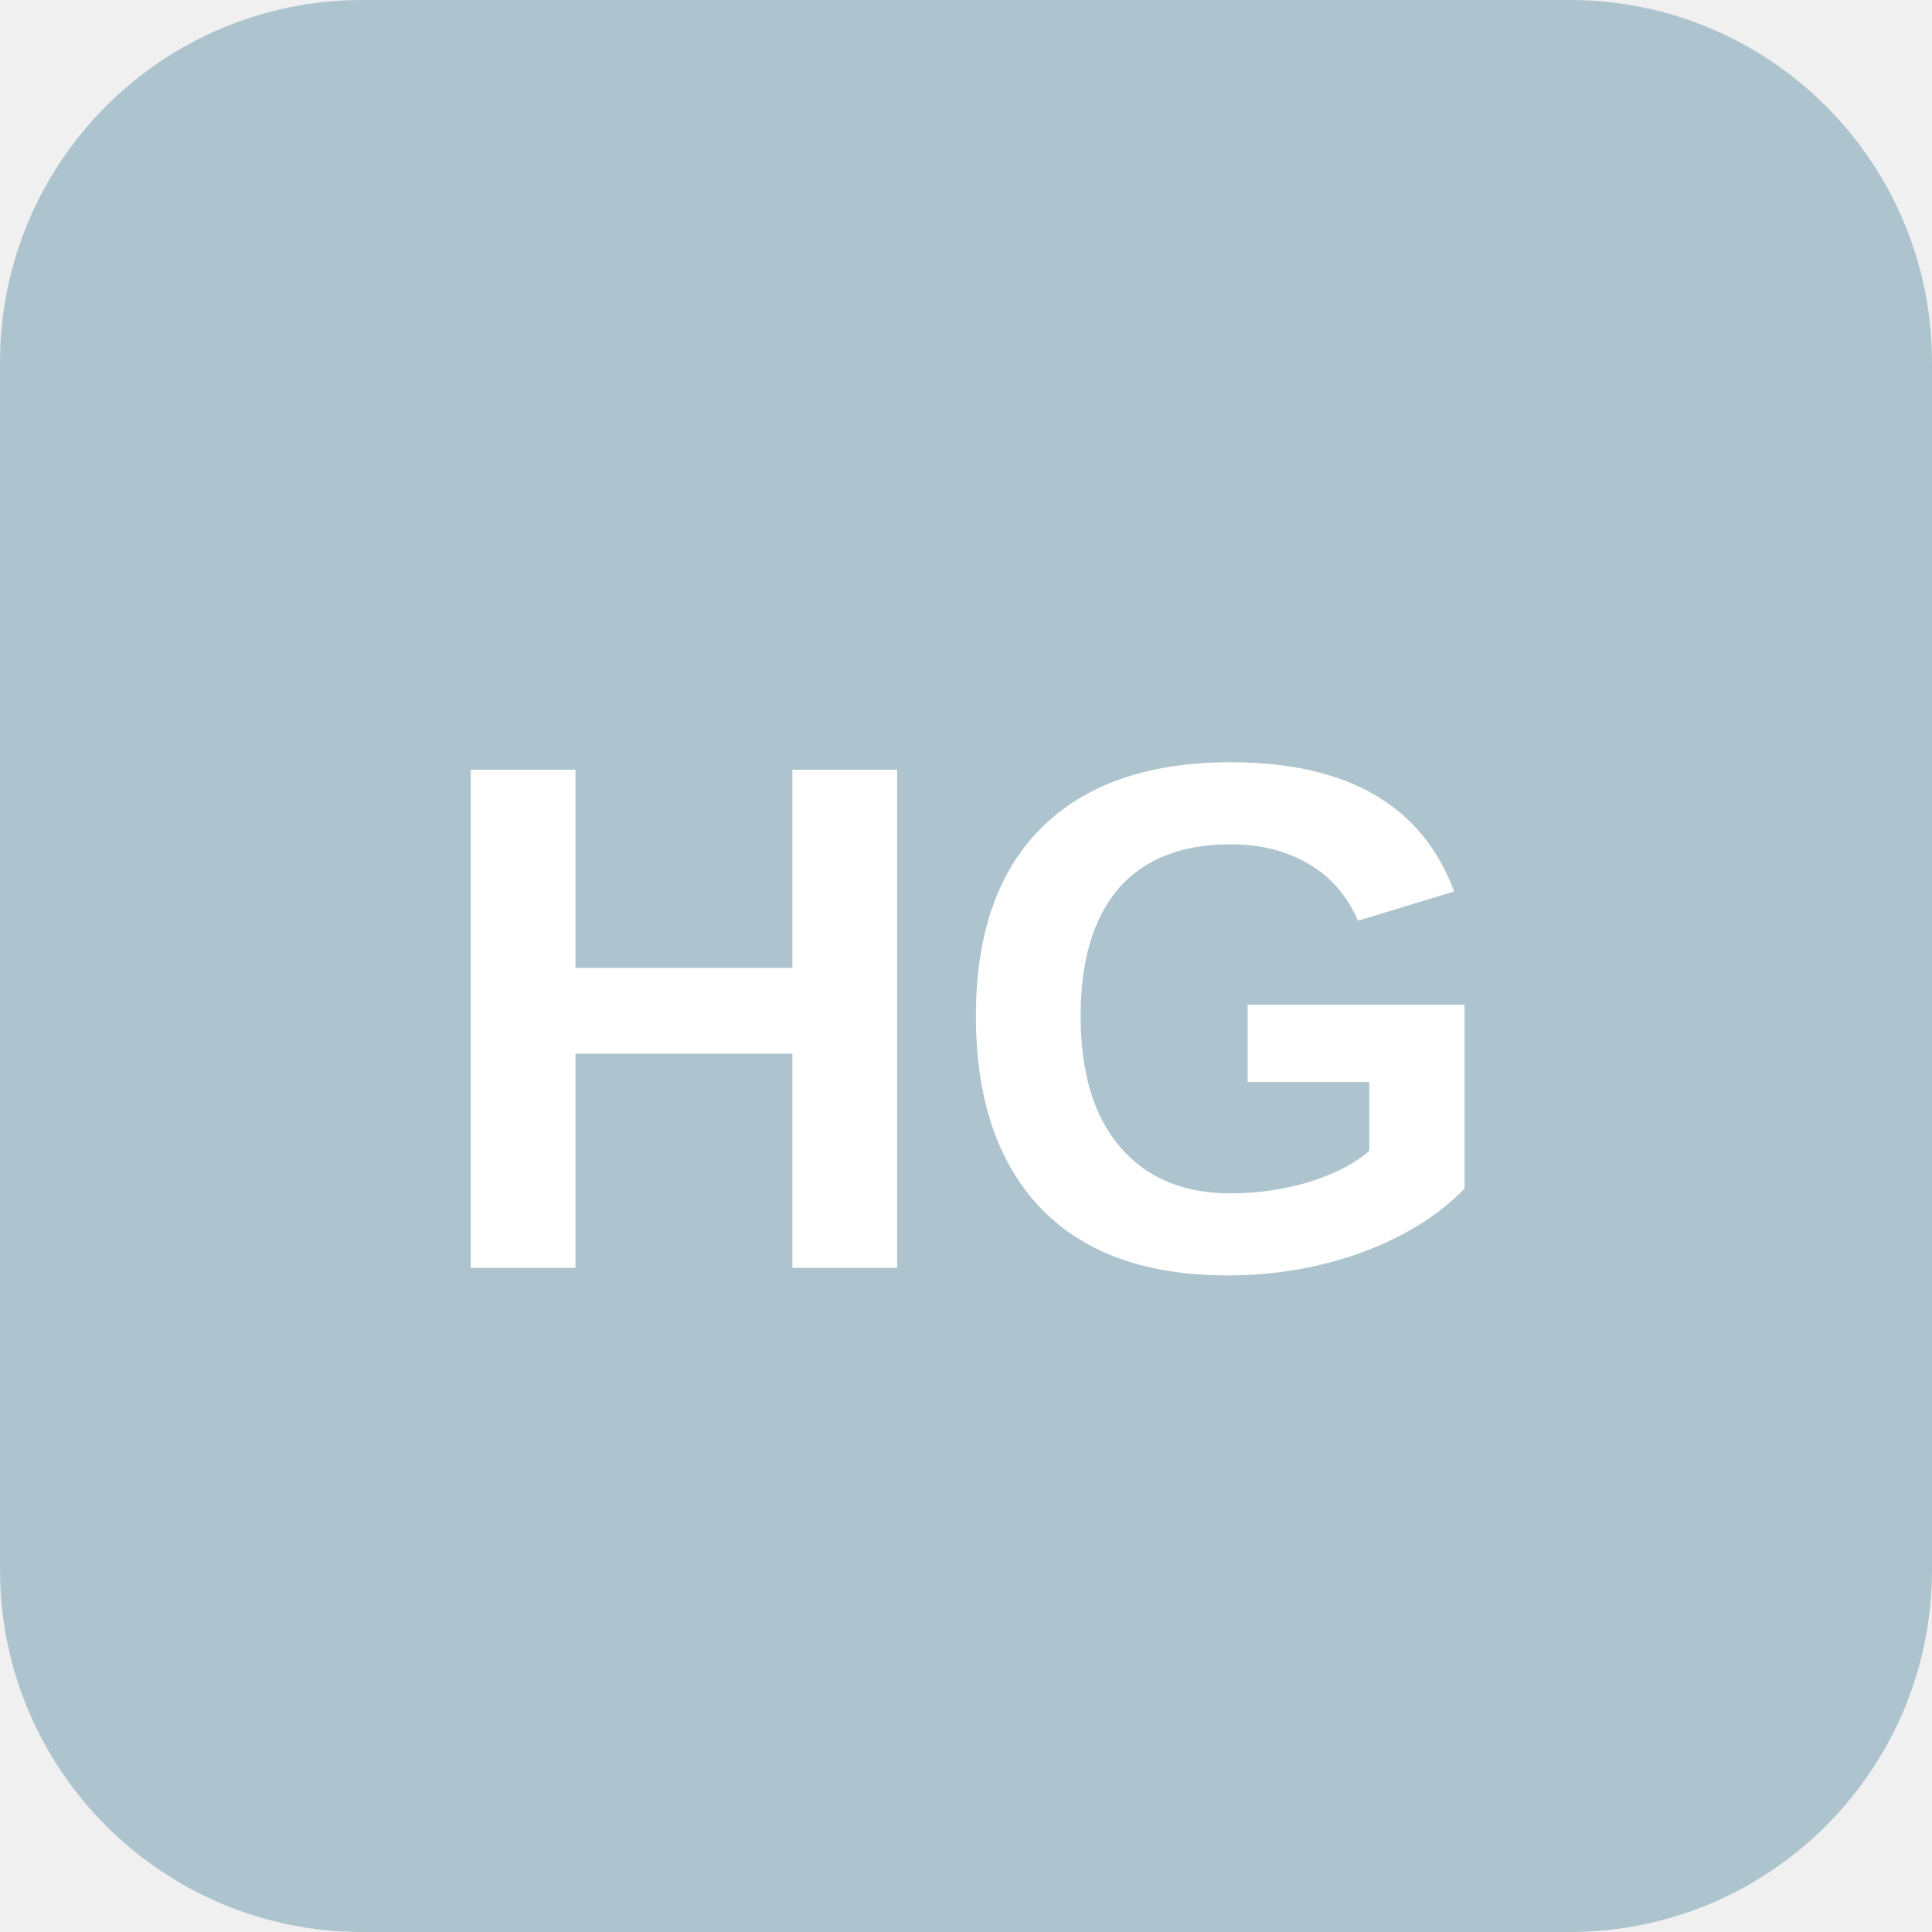
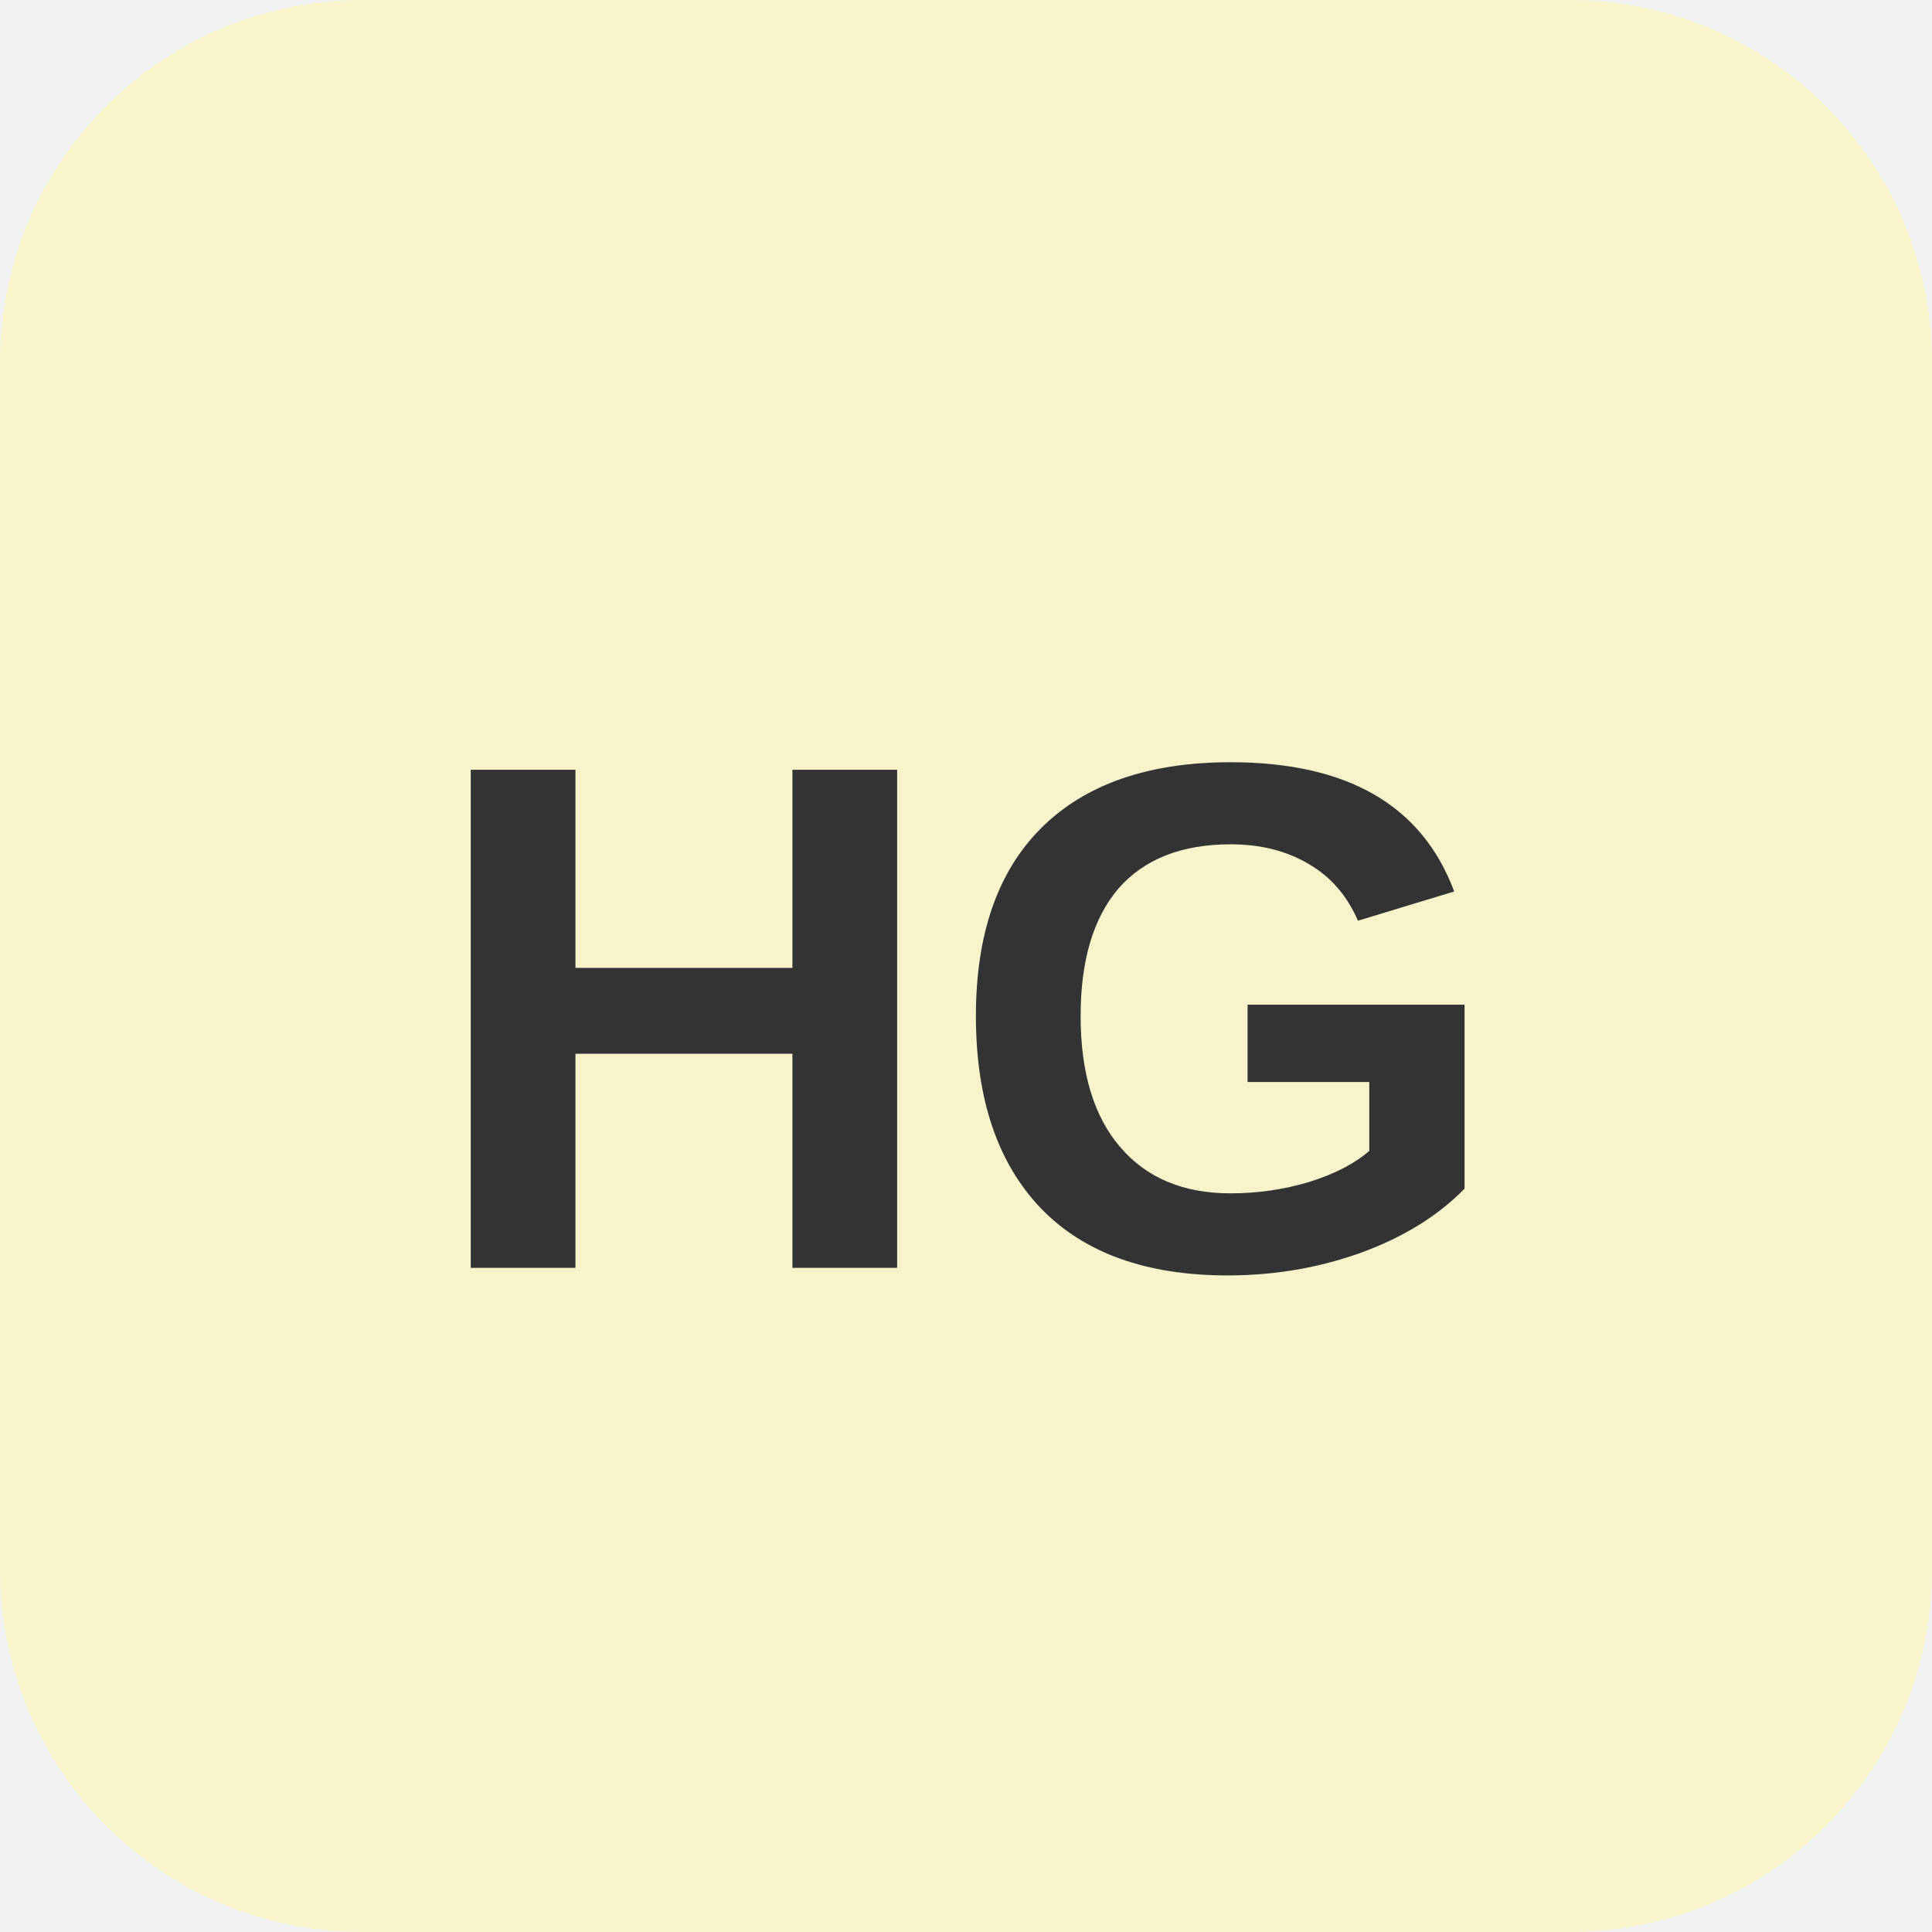
<svg xmlns="http://www.w3.org/2000/svg" viewBox="0 0 32 32" width="32" height="32">
-   <rect width="32" height="32" rx="6" ry="6" fill="#ADC4CE" />
-   <text x="16" y="21" font-family="Arial, sans-serif" font-size="12" font-weight="bold" text-anchor="middle" fill="white">HG</text>
+   <rect width="32" height="32" rx="6" ry="6" fill="#F9F3CC" />
+   <text x="16" y="21" font-family="Arial, sans-serif" font-size="12" font-weight="bold" text-anchor="middle" fill="#333">HG</text>
</svg>
